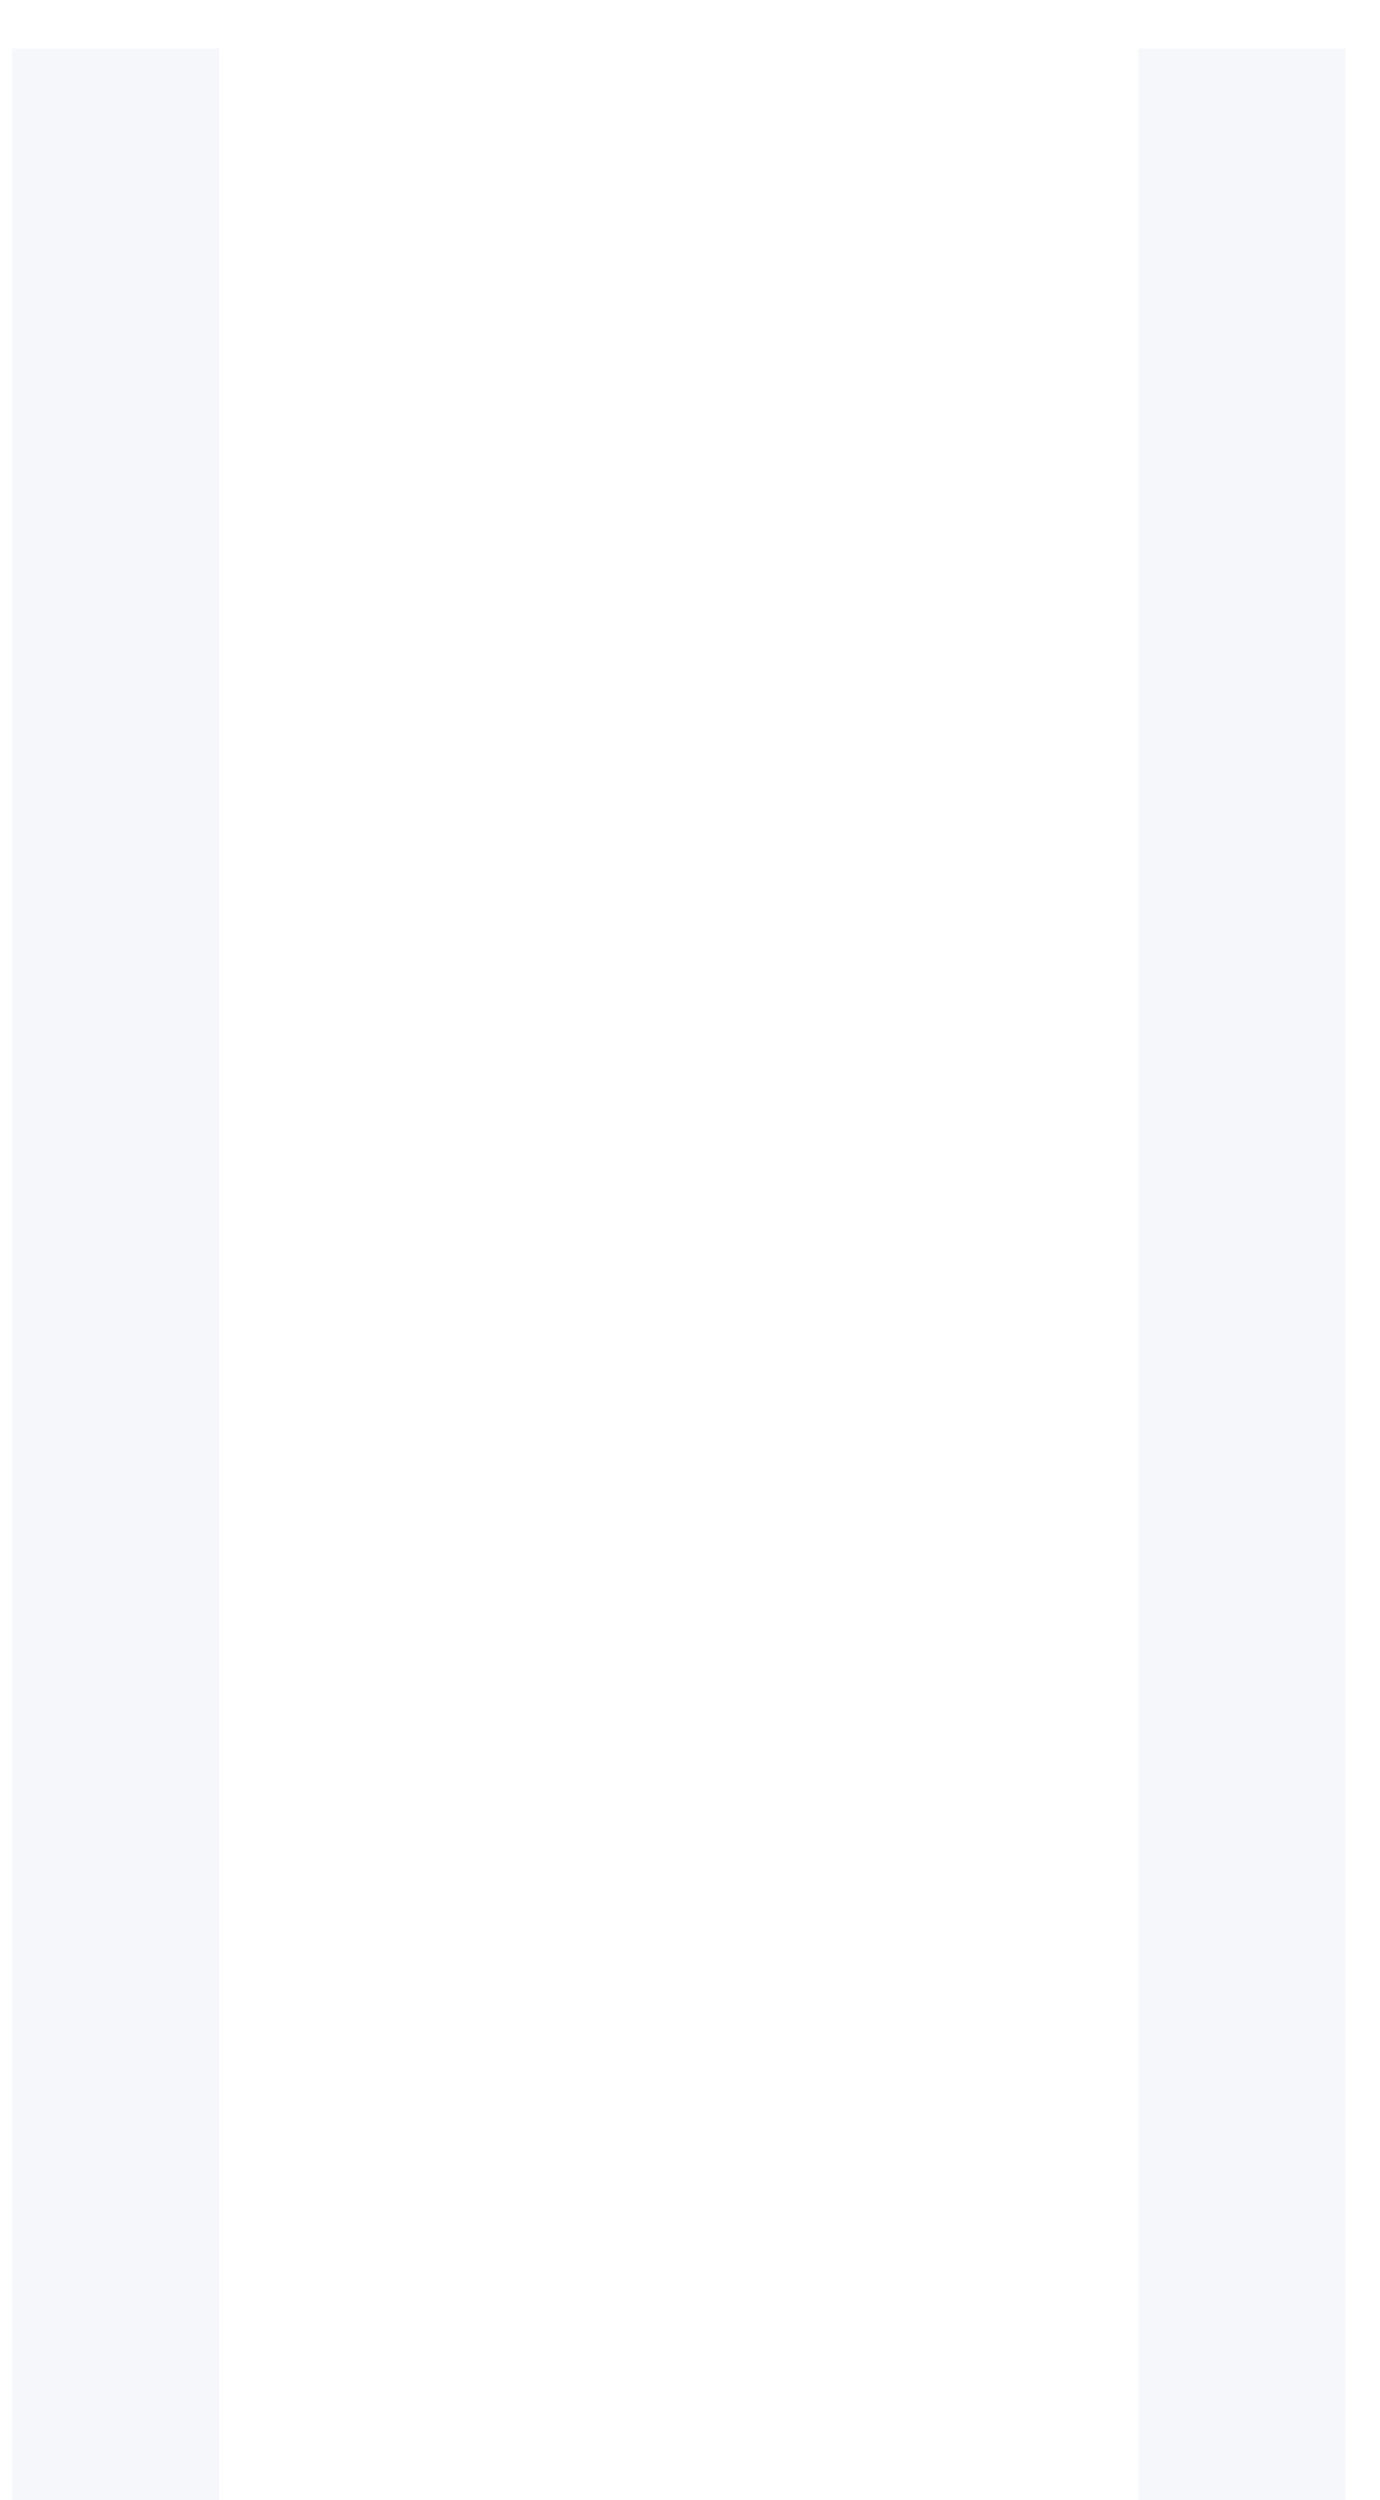
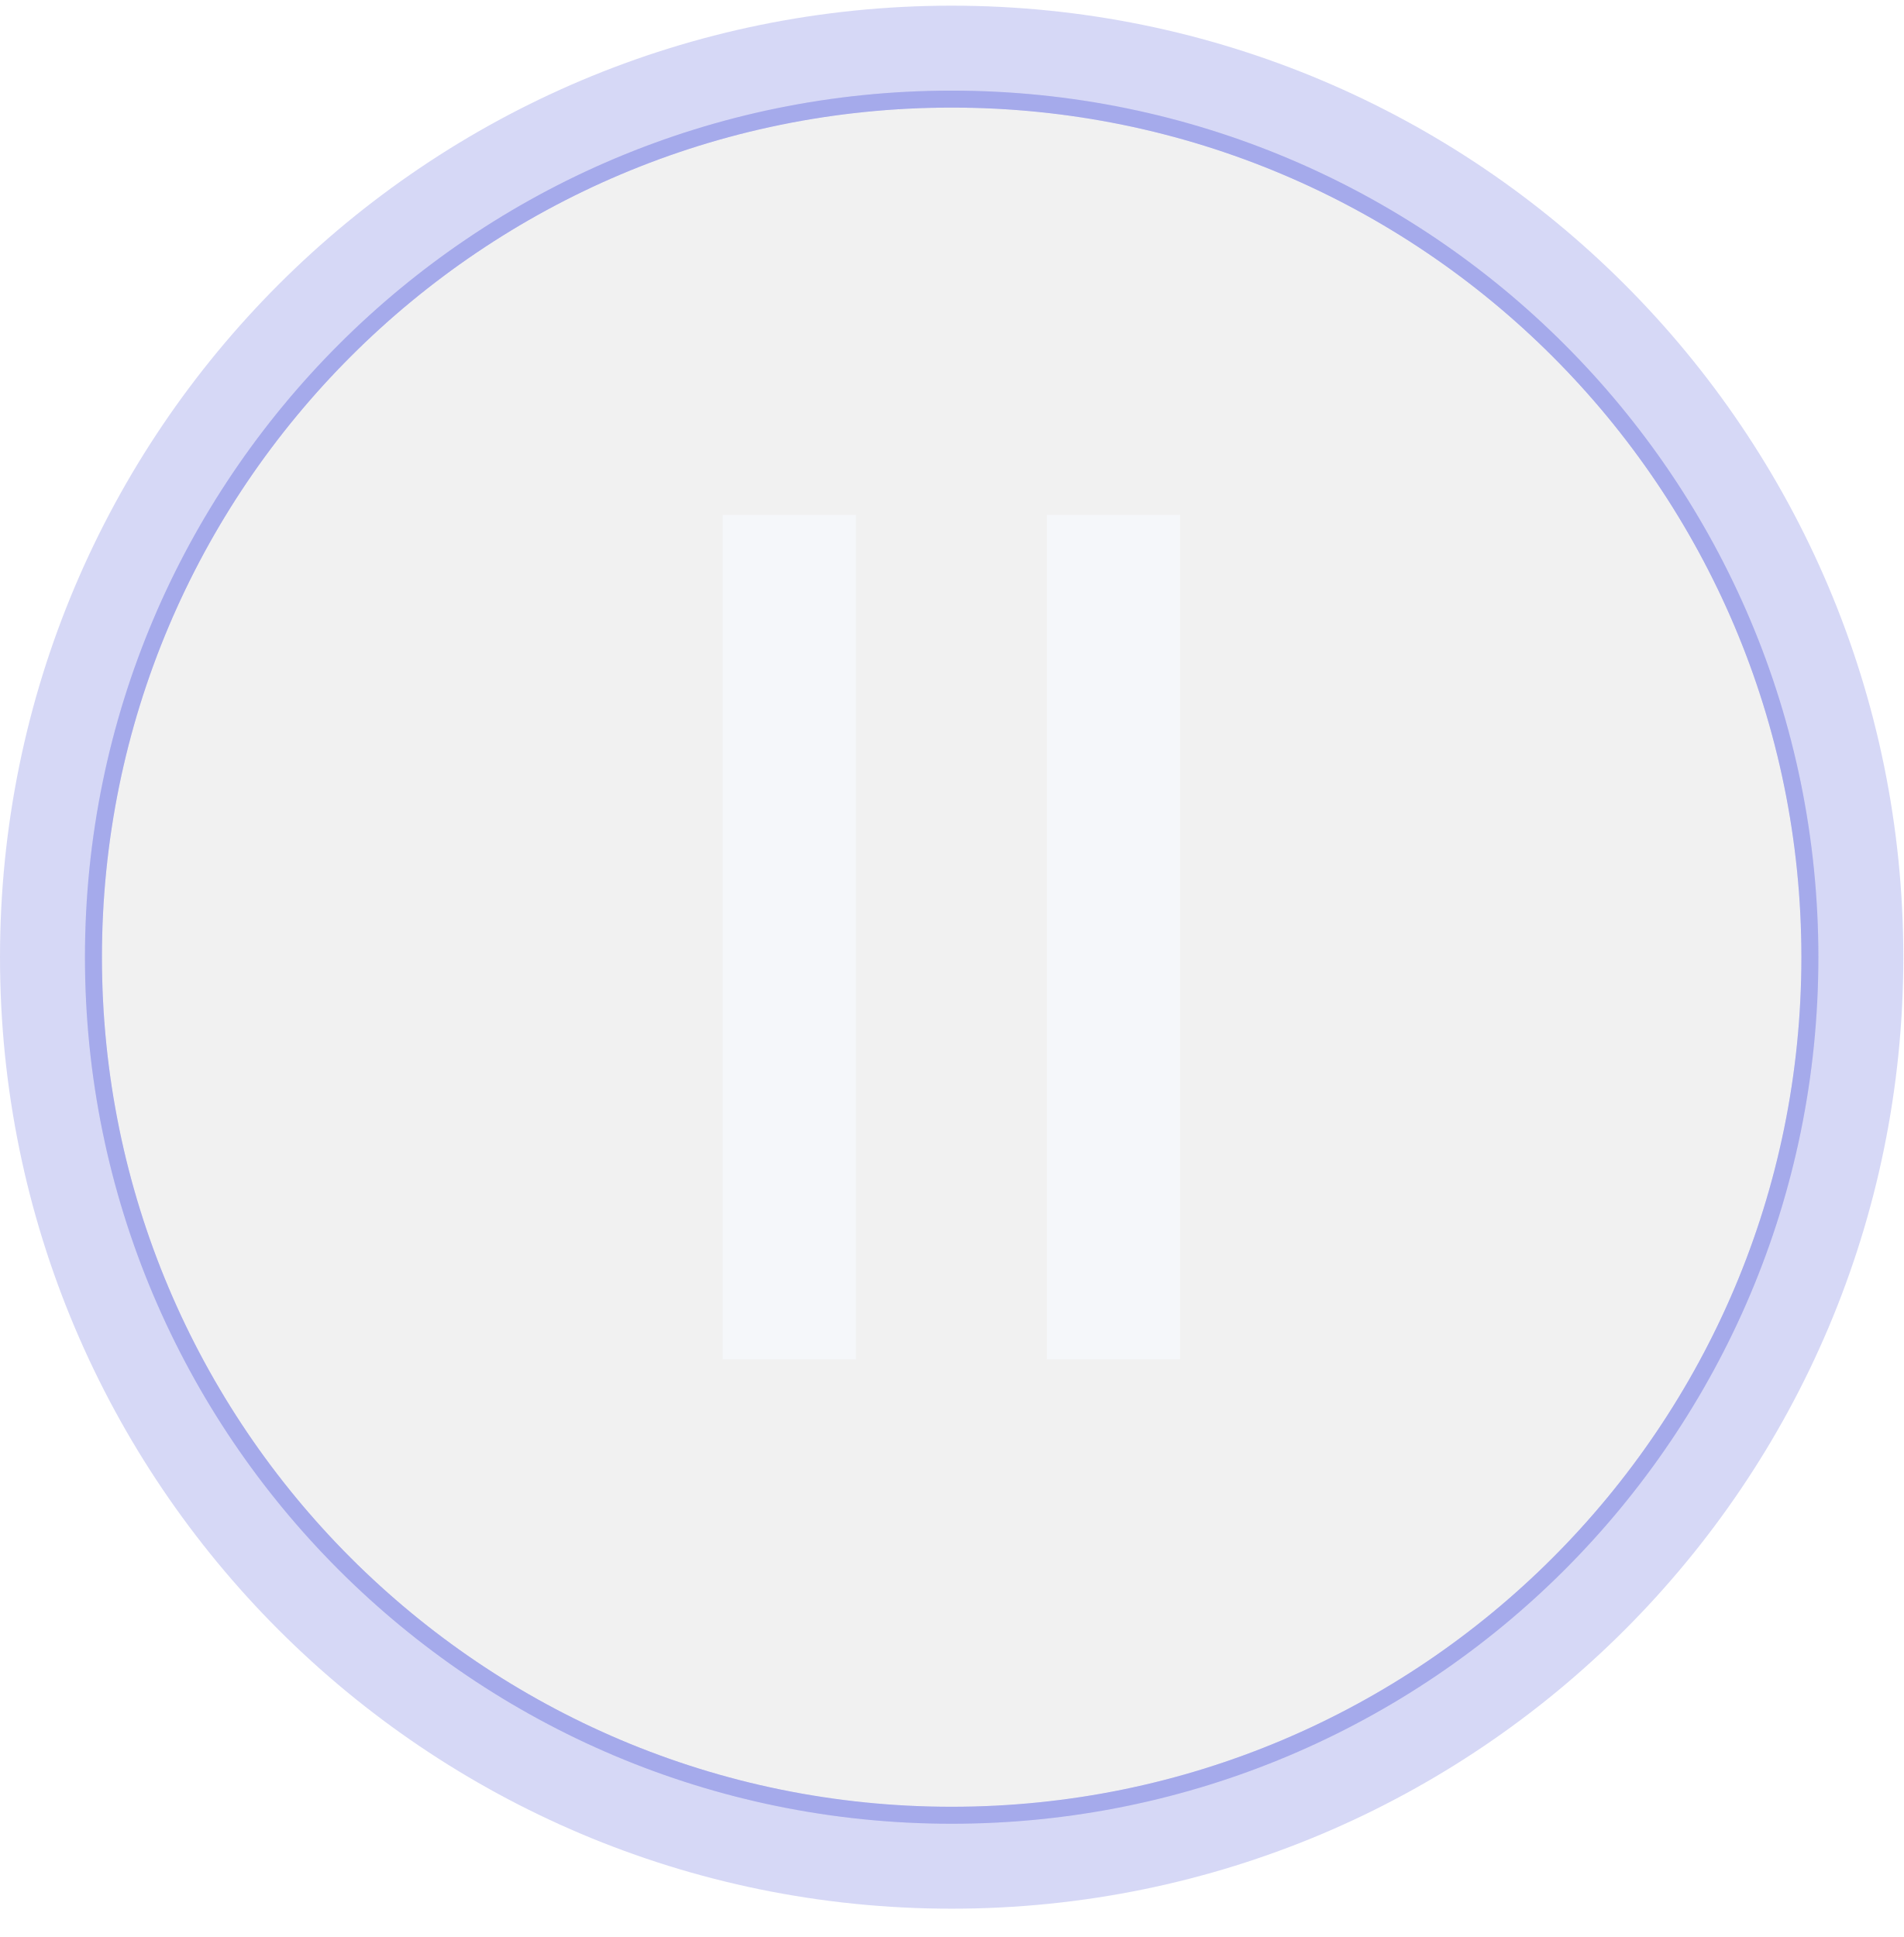
- <svg xmlns="http://www.w3.org/2000/svg" width="16" height="29" viewBox="0 0 16 29" fill="none">
-   <path d="M2.543 0.562V29H0.141V0.562H2.543ZM15.607 0.562V29H13.205V0.562H15.607Z" fill="#F5F7FA" />
+ <svg xmlns="http://www.w3.org/2000/svg" width="56" height="57" viewBox="0 0 56 57" fill="none">
+   <g opacity="0.3">
+     <circle cx="28" cy="28.167" r="25.25" fill="#CECECE" fill-opacity="0.3" style="mix-blend-mode:overlay" />
+     <circle cx="28" cy="28.167" r="25.25" stroke="#777DE0" stroke-width="0.5" />
+   </g>
+   <g opacity="0.3">
+     <circle cx="28" cy="28.167" r="25.25" fill="#CECECE" fill-opacity="0.3" style="mix-blend-mode:overlay" />
+     <circle cx="28" cy="28.167" r="25.25" stroke="#777DE0" stroke-width="0.5" />
+   </g>
+   <g opacity="0.3">
+     <circle cx="28" cy="28.167" r="26.5" fill="#CECECE" fill-opacity="0.3" style="mix-blend-mode:overlay" />
+     <circle cx="28" cy="28.167" r="26.5" stroke="#777DE0" stroke-width="3" />
+   </g>
+   <path d="M21.264 40V15.15H25.184V40H21.264ZM30.8 40V15.15H34.72V40H30.8Z" fill="#F5F7FA" />
</svg>
